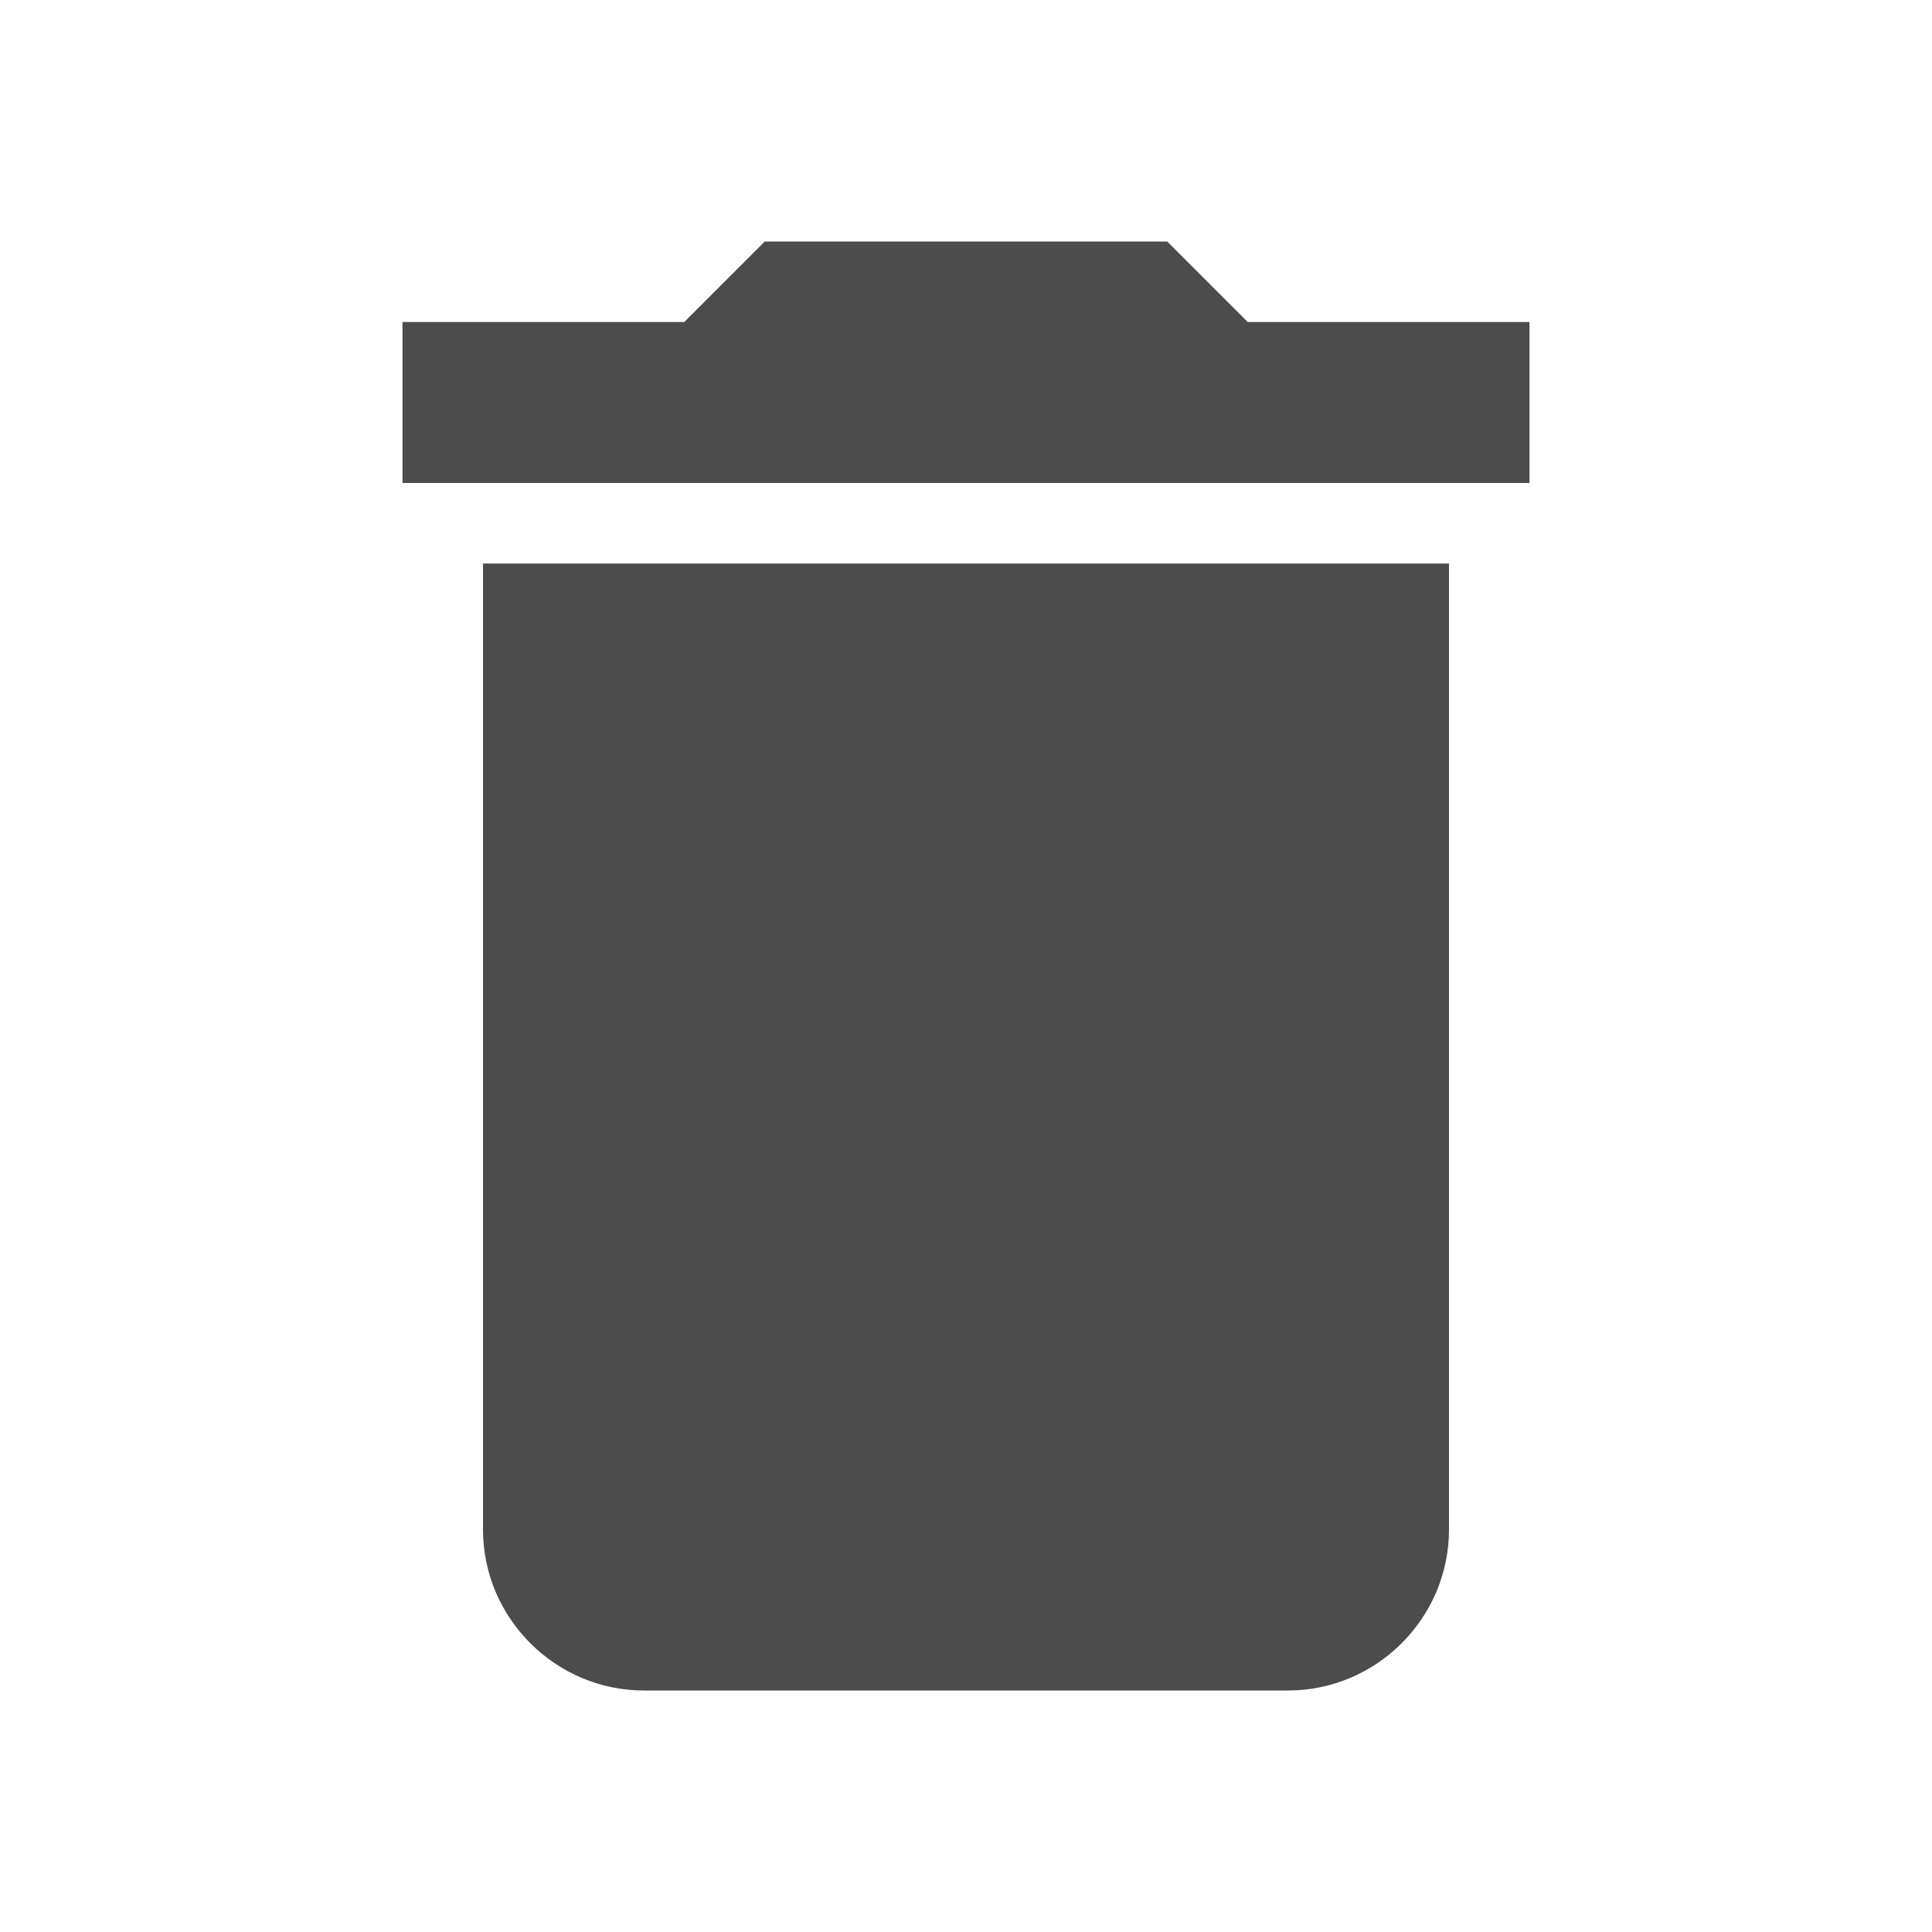
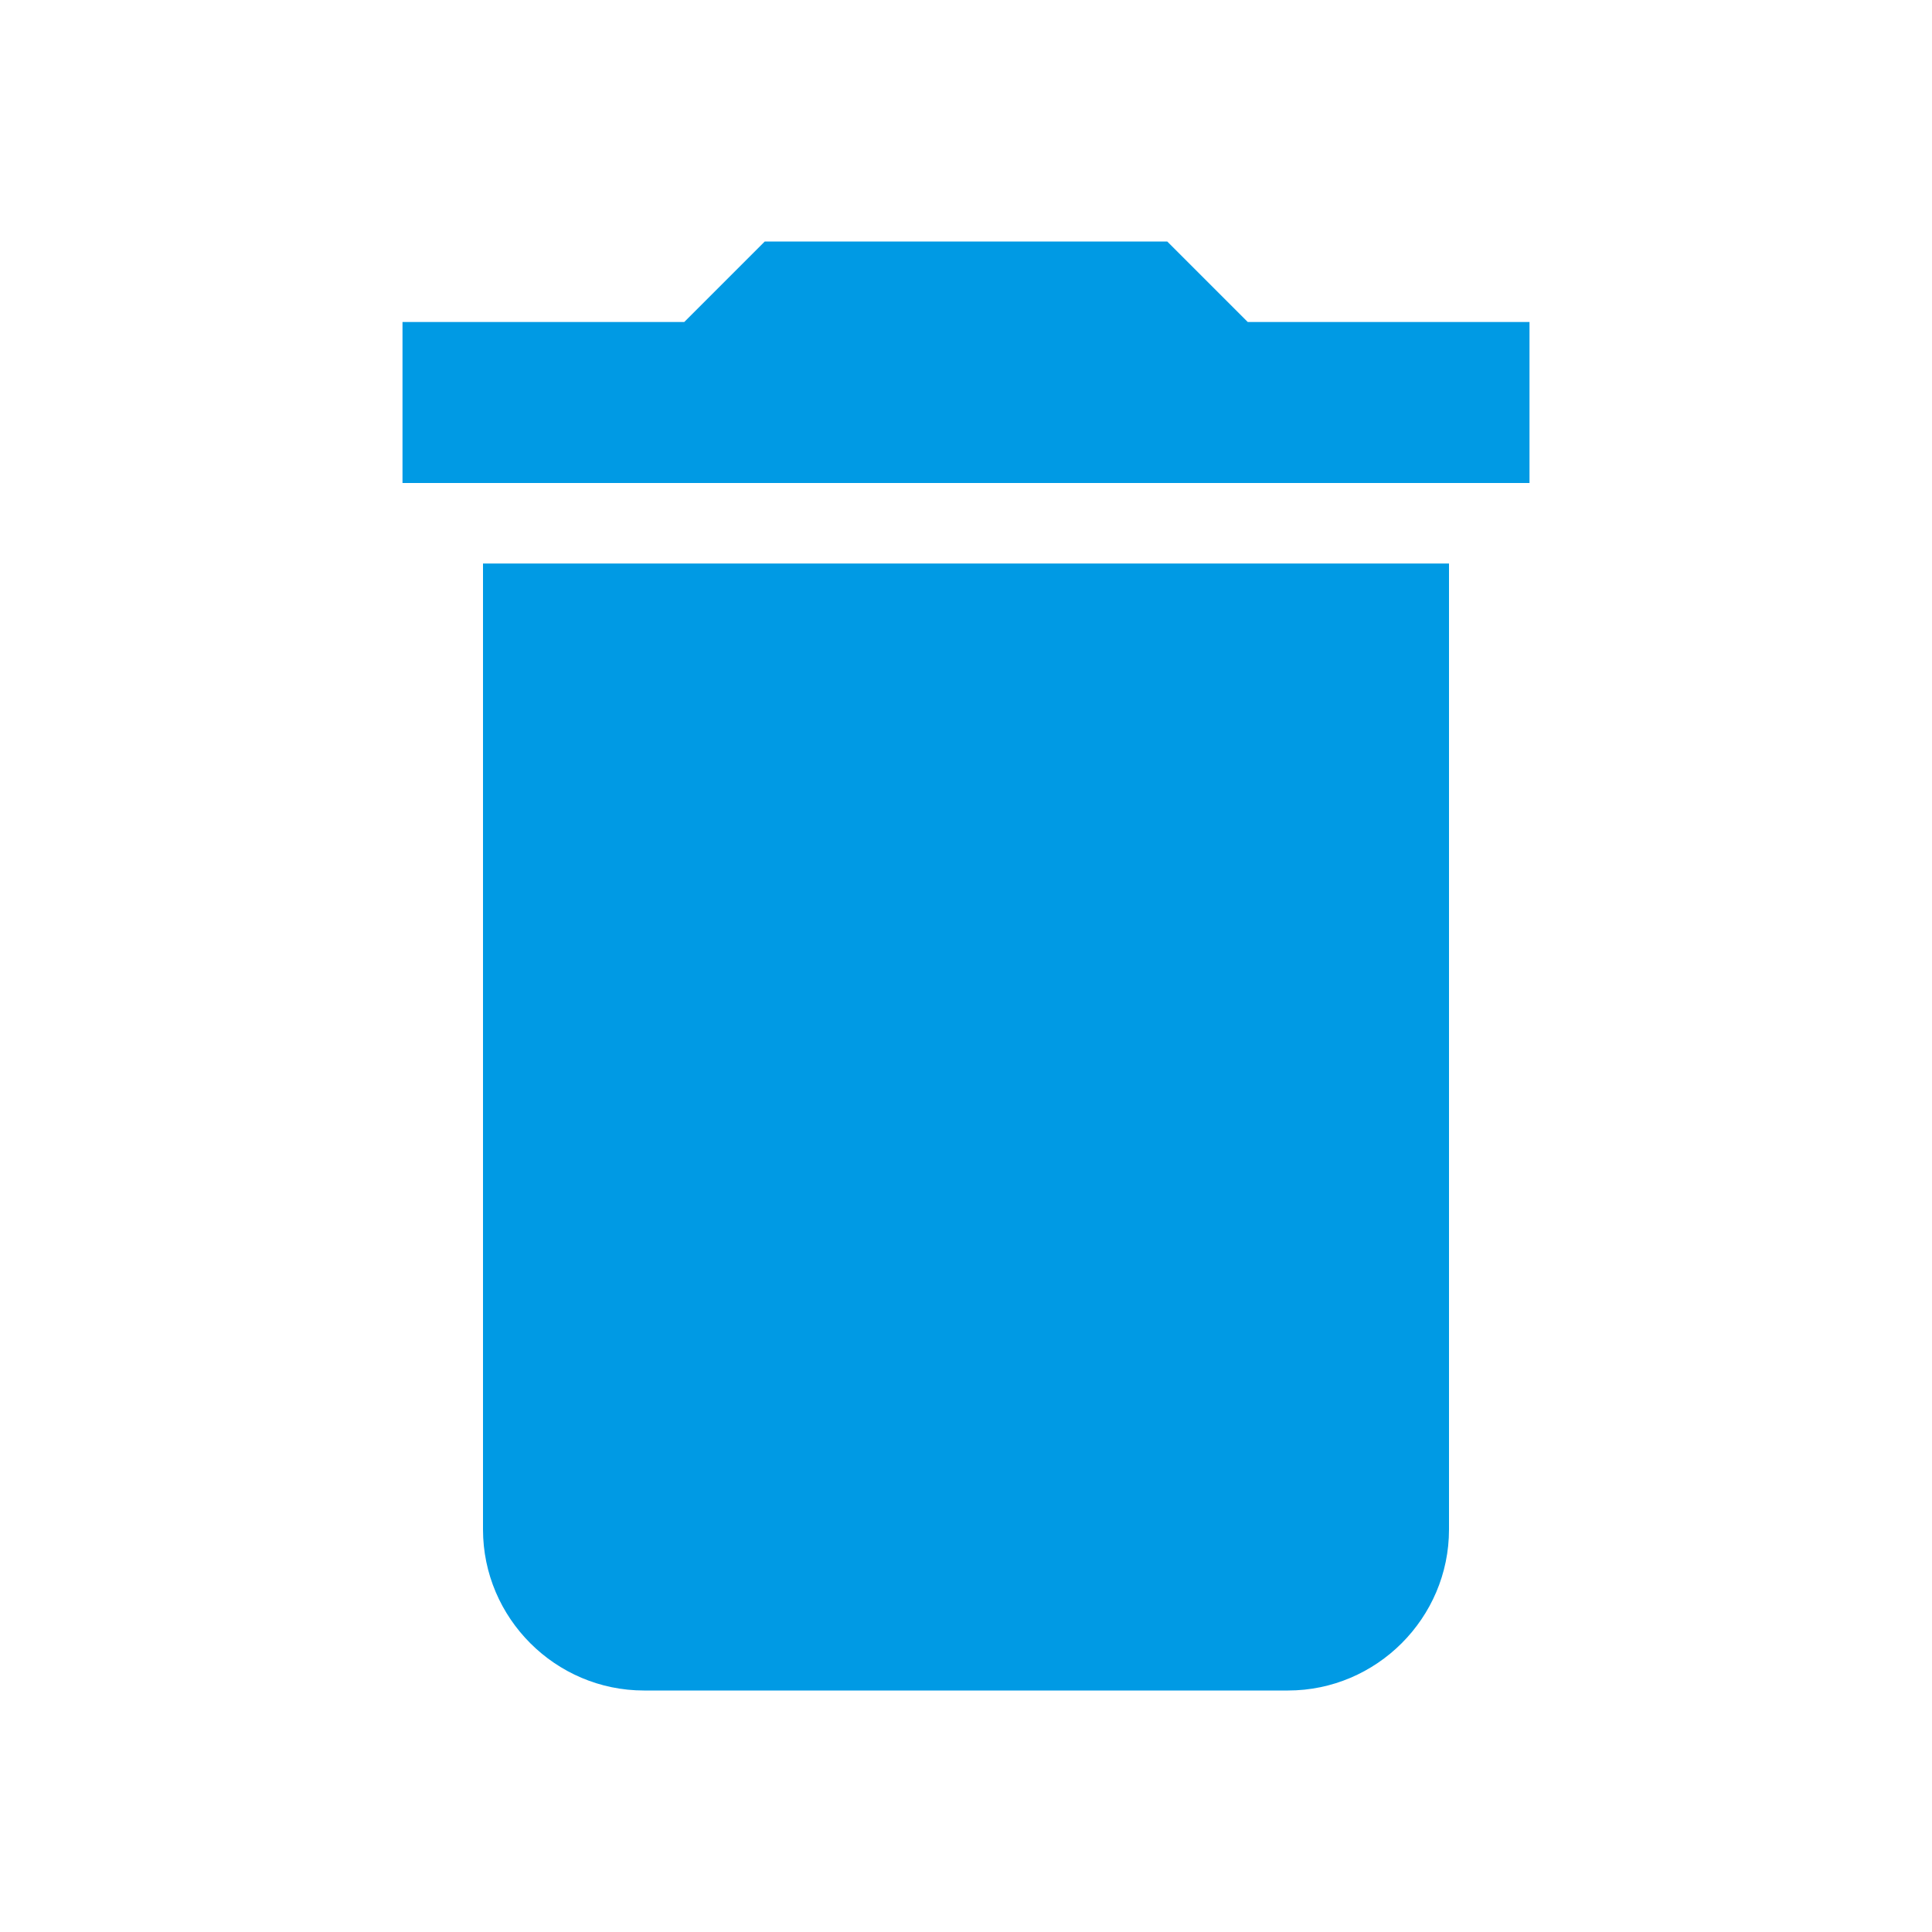
- <svg xmlns="http://www.w3.org/2000/svg" width="24" height="24" fill="#4c4c4c" viewBox="0 0 24 24">
+ <svg xmlns="http://www.w3.org/2000/svg" width="24" height="24" fill="#009ae4" viewBox="0 0 24 24">
  <path d="M6 19c0 1.1.9 2 2 2h8c1.1 0 2-.9 2-2V7H6v12zM19 4h-3.5l-1-1h-5l-1 1H5v2h14V4z" />
  <path d="M0 0h24v24H0z" fill="none" />
</svg>
